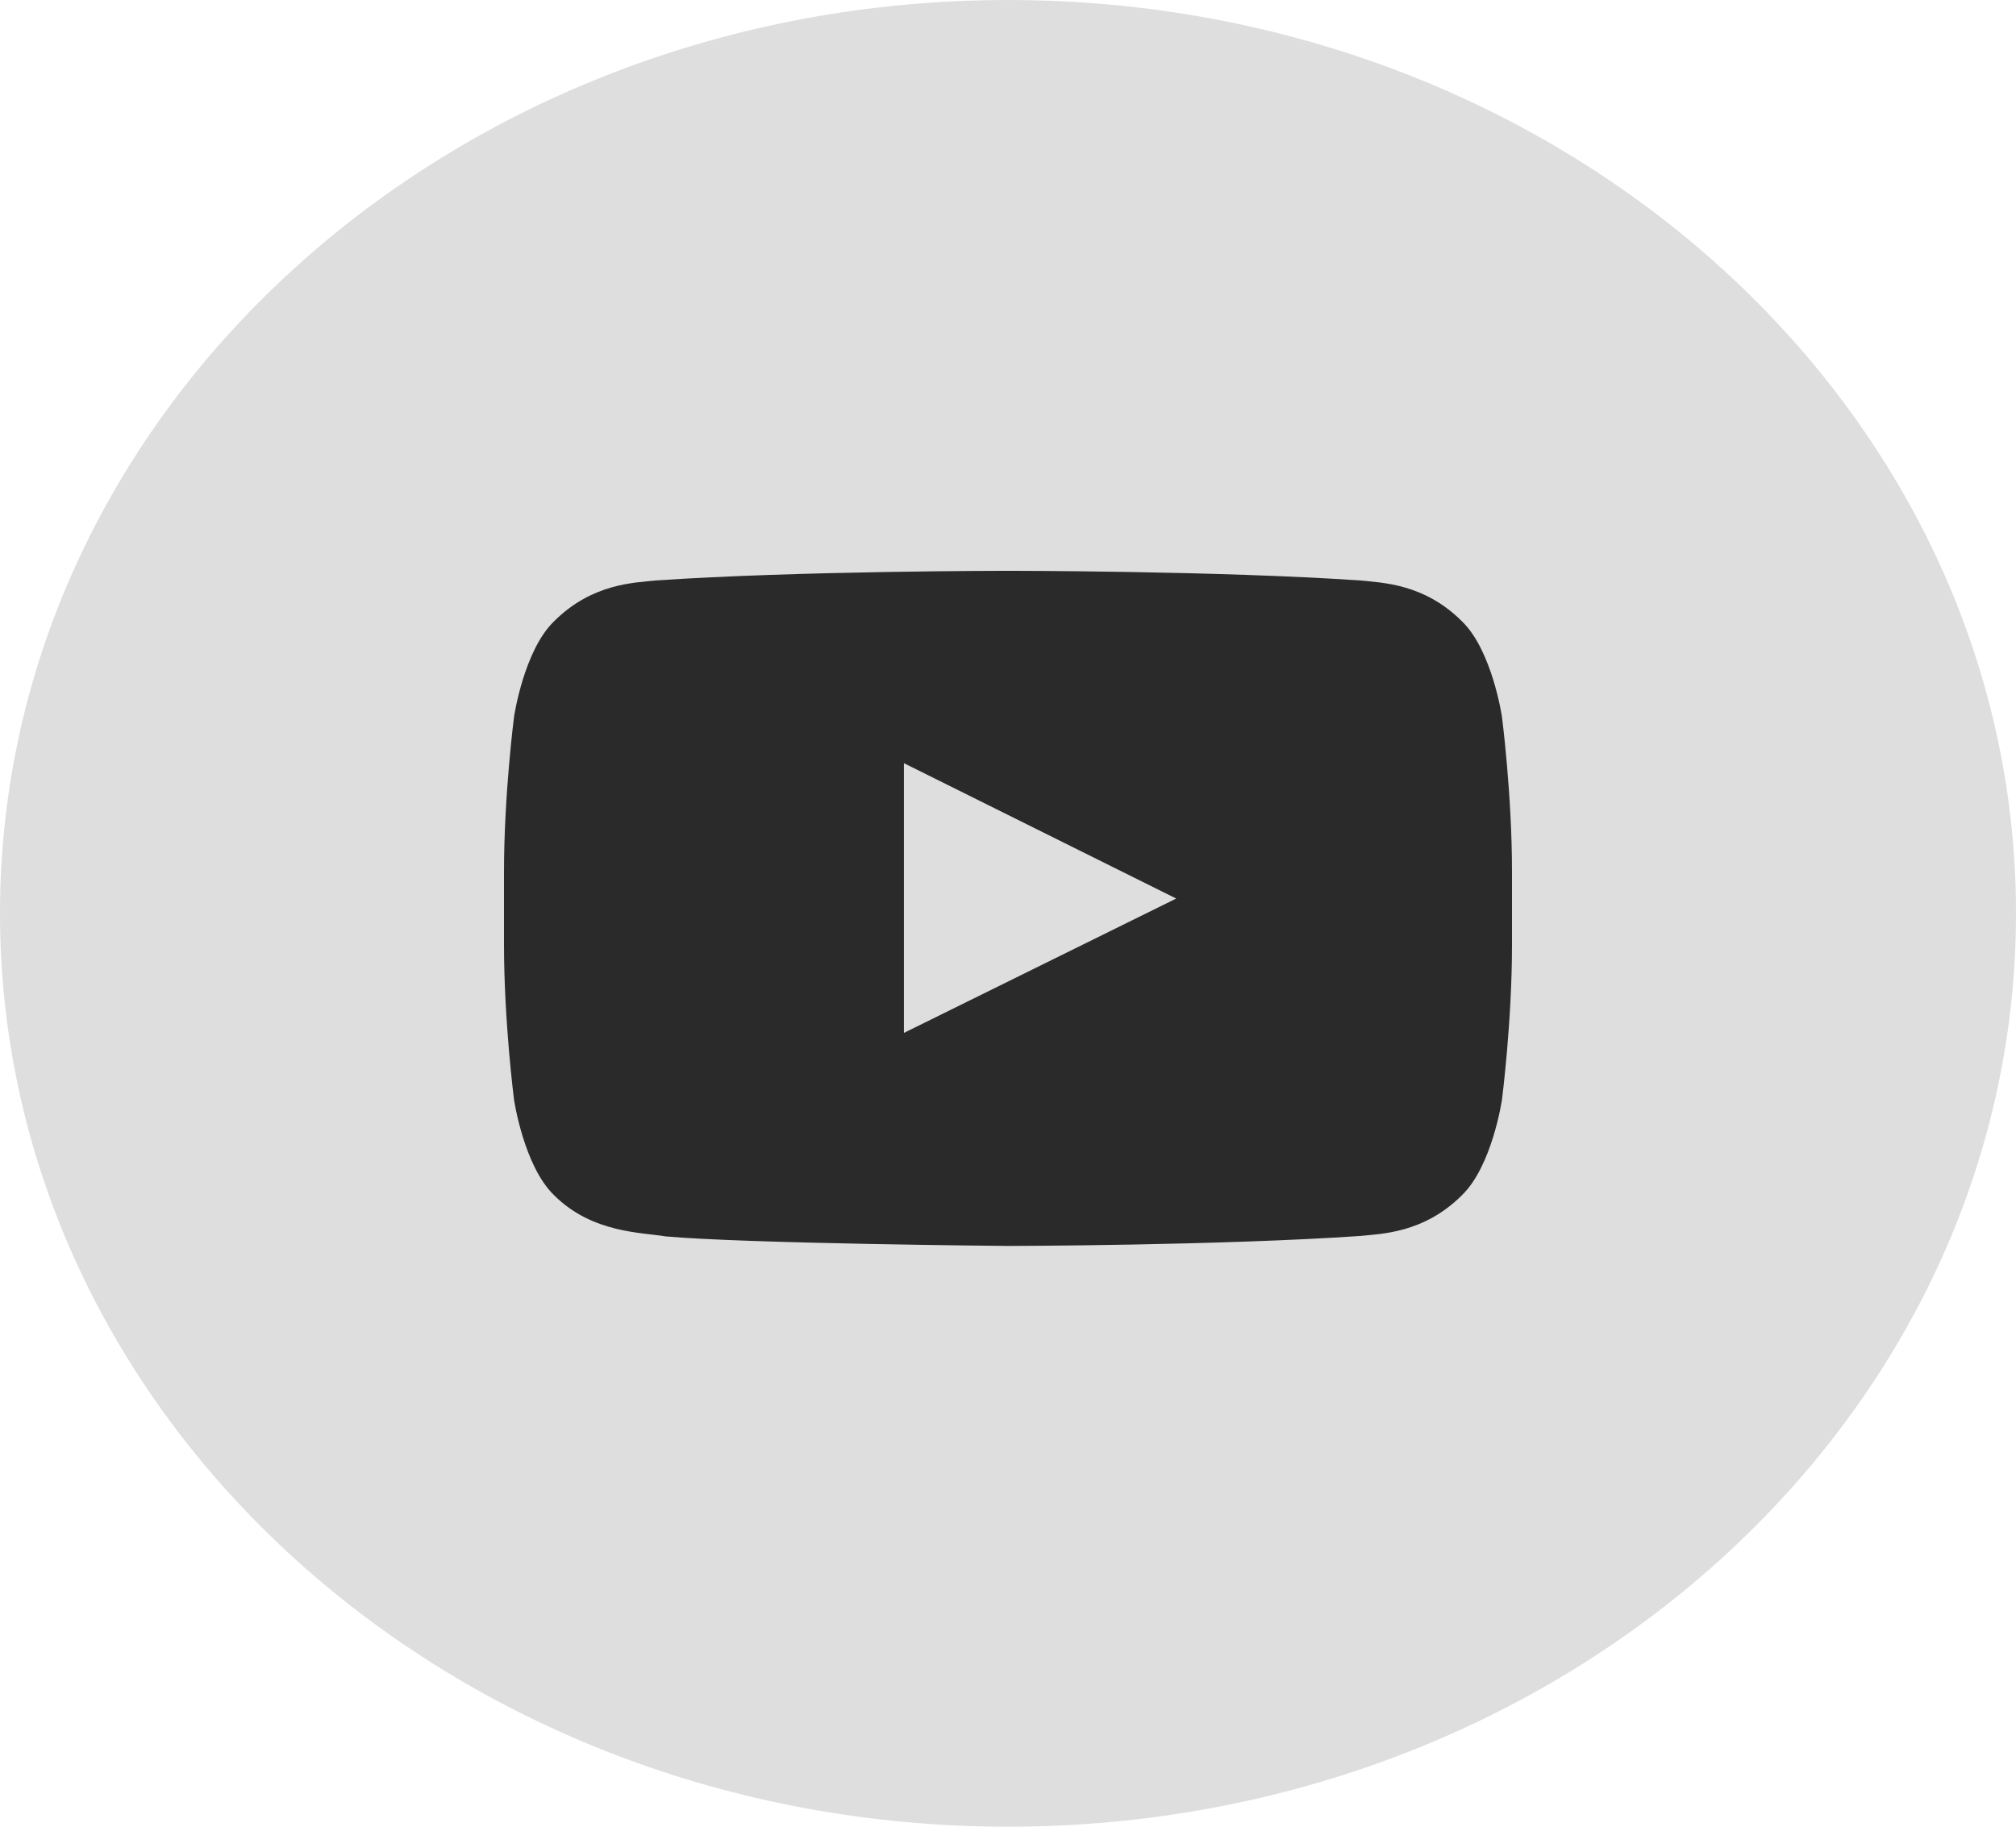
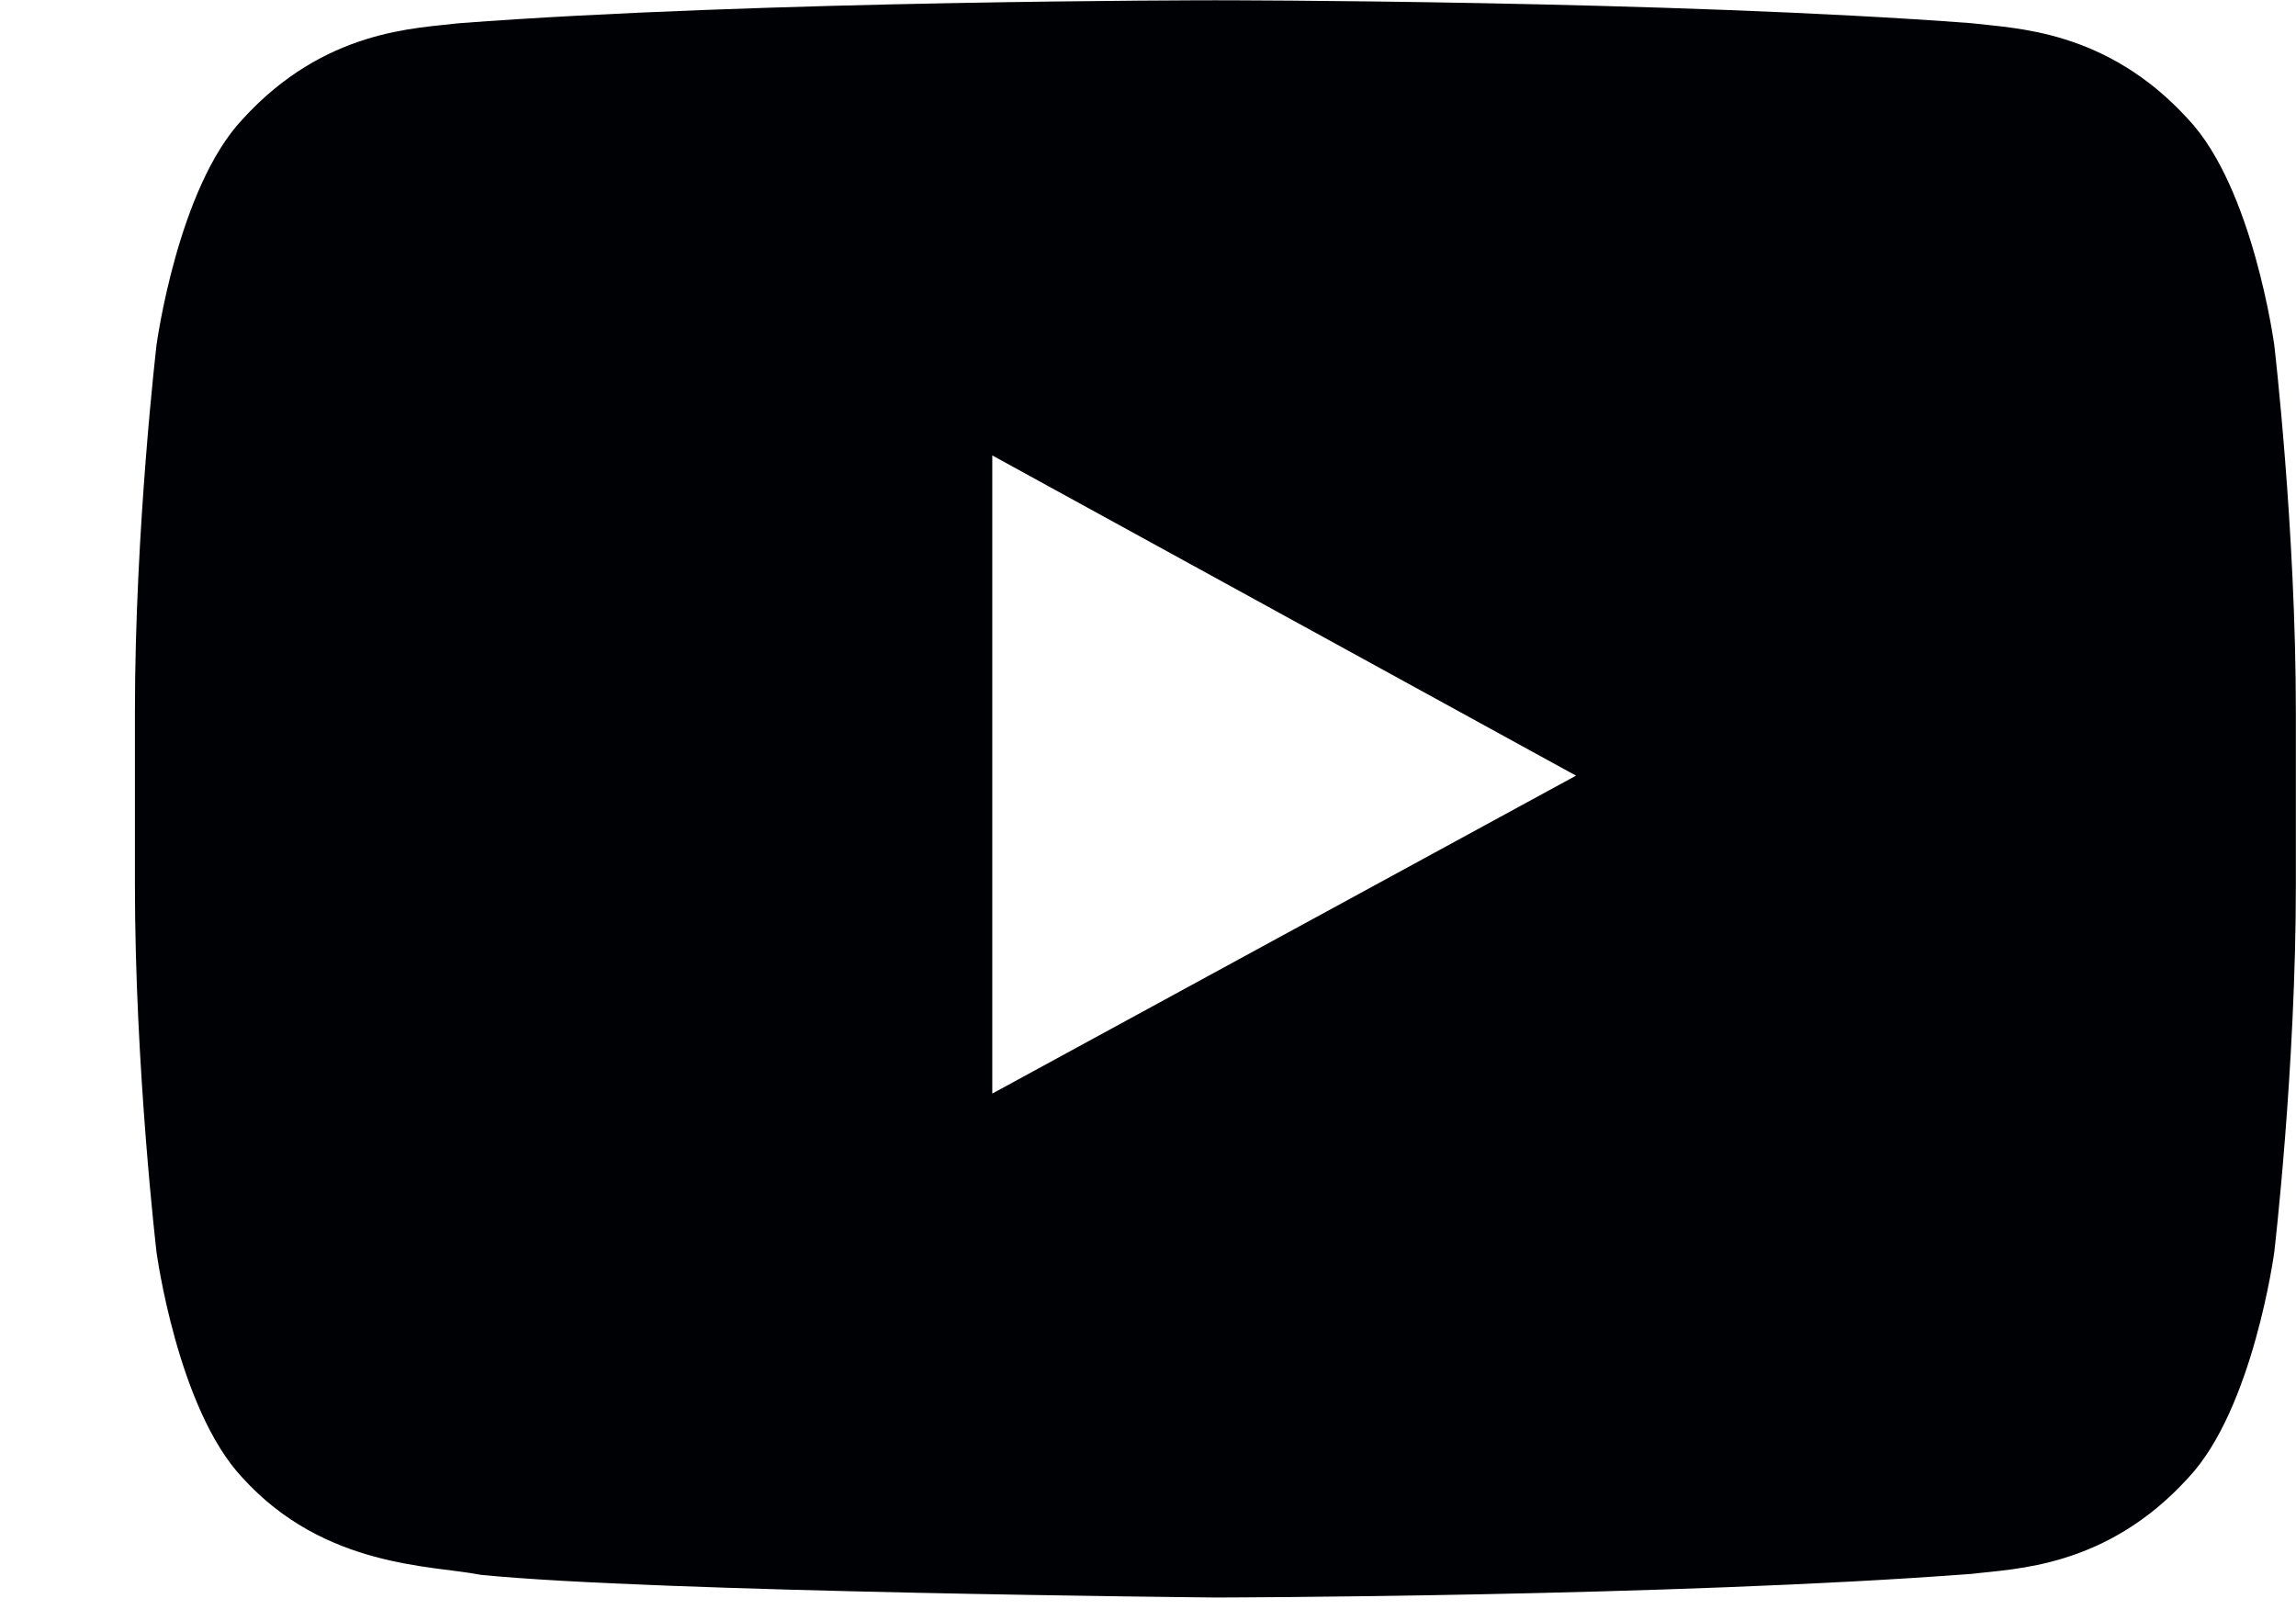
- <svg xmlns="http://www.w3.org/2000/svg" width="32" height="29" viewBox="0 0 32 29" fill="none">
-   <ellipse cx="16" cy="14.5" rx="16" ry="14.5" fill="#DEDEDE" />
-   <path fill-rule="evenodd" clip-rule="evenodd" d="M14.348 16.398V12.116L18.67 14.265L14.348 16.398ZM23.84 11.375C23.84 11.375 23.684 10.324 23.204 9.862C22.596 9.255 21.914 9.252 21.601 9.216C19.362 9.062 16.003 9.062 16.003 9.062H15.997C15.997 9.062 12.638 9.062 10.399 9.216C10.086 9.252 9.405 9.255 8.796 9.862C8.316 10.324 8.16 11.375 8.16 11.375C8.16 11.375 8 12.608 8 13.841V14.997C8 16.23 8.16 17.464 8.16 17.464C8.16 17.464 8.316 18.514 8.796 18.976C9.404 19.583 10.204 19.564 10.56 19.628C11.84 19.744 16 19.78 16 19.78C16 19.78 19.362 19.775 21.601 19.621C21.914 19.586 22.596 19.583 23.204 18.976C23.684 18.514 23.84 17.464 23.84 17.464C23.84 17.464 24 16.23 24 14.997V13.841C24 12.608 23.84 11.375 23.84 11.375Z" fill="#2A2A2A" />
+ <svg xmlns="http://www.w3.org/2000/svg" width="17" height="12" viewBox="0 0 17 12" fill="none">
+   <path fill-rule="evenodd" clip-rule="evenodd" d="M7.347 8.097V3.372L11.669 5.743L7.347 8.097ZM16.839 2.554C16.839 2.554 16.683 1.394 16.203 0.884C15.595 0.215 14.912 0.211 14.6 0.172C12.361 0.002 9.002 0.002 9.002 0.002H8.996C8.996 0.002 5.637 0.002 3.398 0.172C3.085 0.211 2.404 0.214 1.795 0.884C1.315 1.394 1.159 2.554 1.159 2.554C1.159 2.554 0.999 3.914 0.999 5.275V6.551C0.999 7.911 1.159 9.272 1.159 9.272C1.159 9.272 1.315 10.431 1.795 10.941C2.403 11.611 3.203 11.589 3.559 11.66C4.839 11.789 8.999 11.828 8.999 11.828C8.999 11.828 12.361 11.823 14.6 11.653C14.912 11.614 15.595 11.611 16.203 10.941C16.683 10.431 16.839 9.272 16.839 9.272C16.839 9.272 16.999 7.911 16.999 6.551V5.275C16.999 3.914 16.839 2.554 16.839 2.554Z" fill="#000104" />
</svg>
